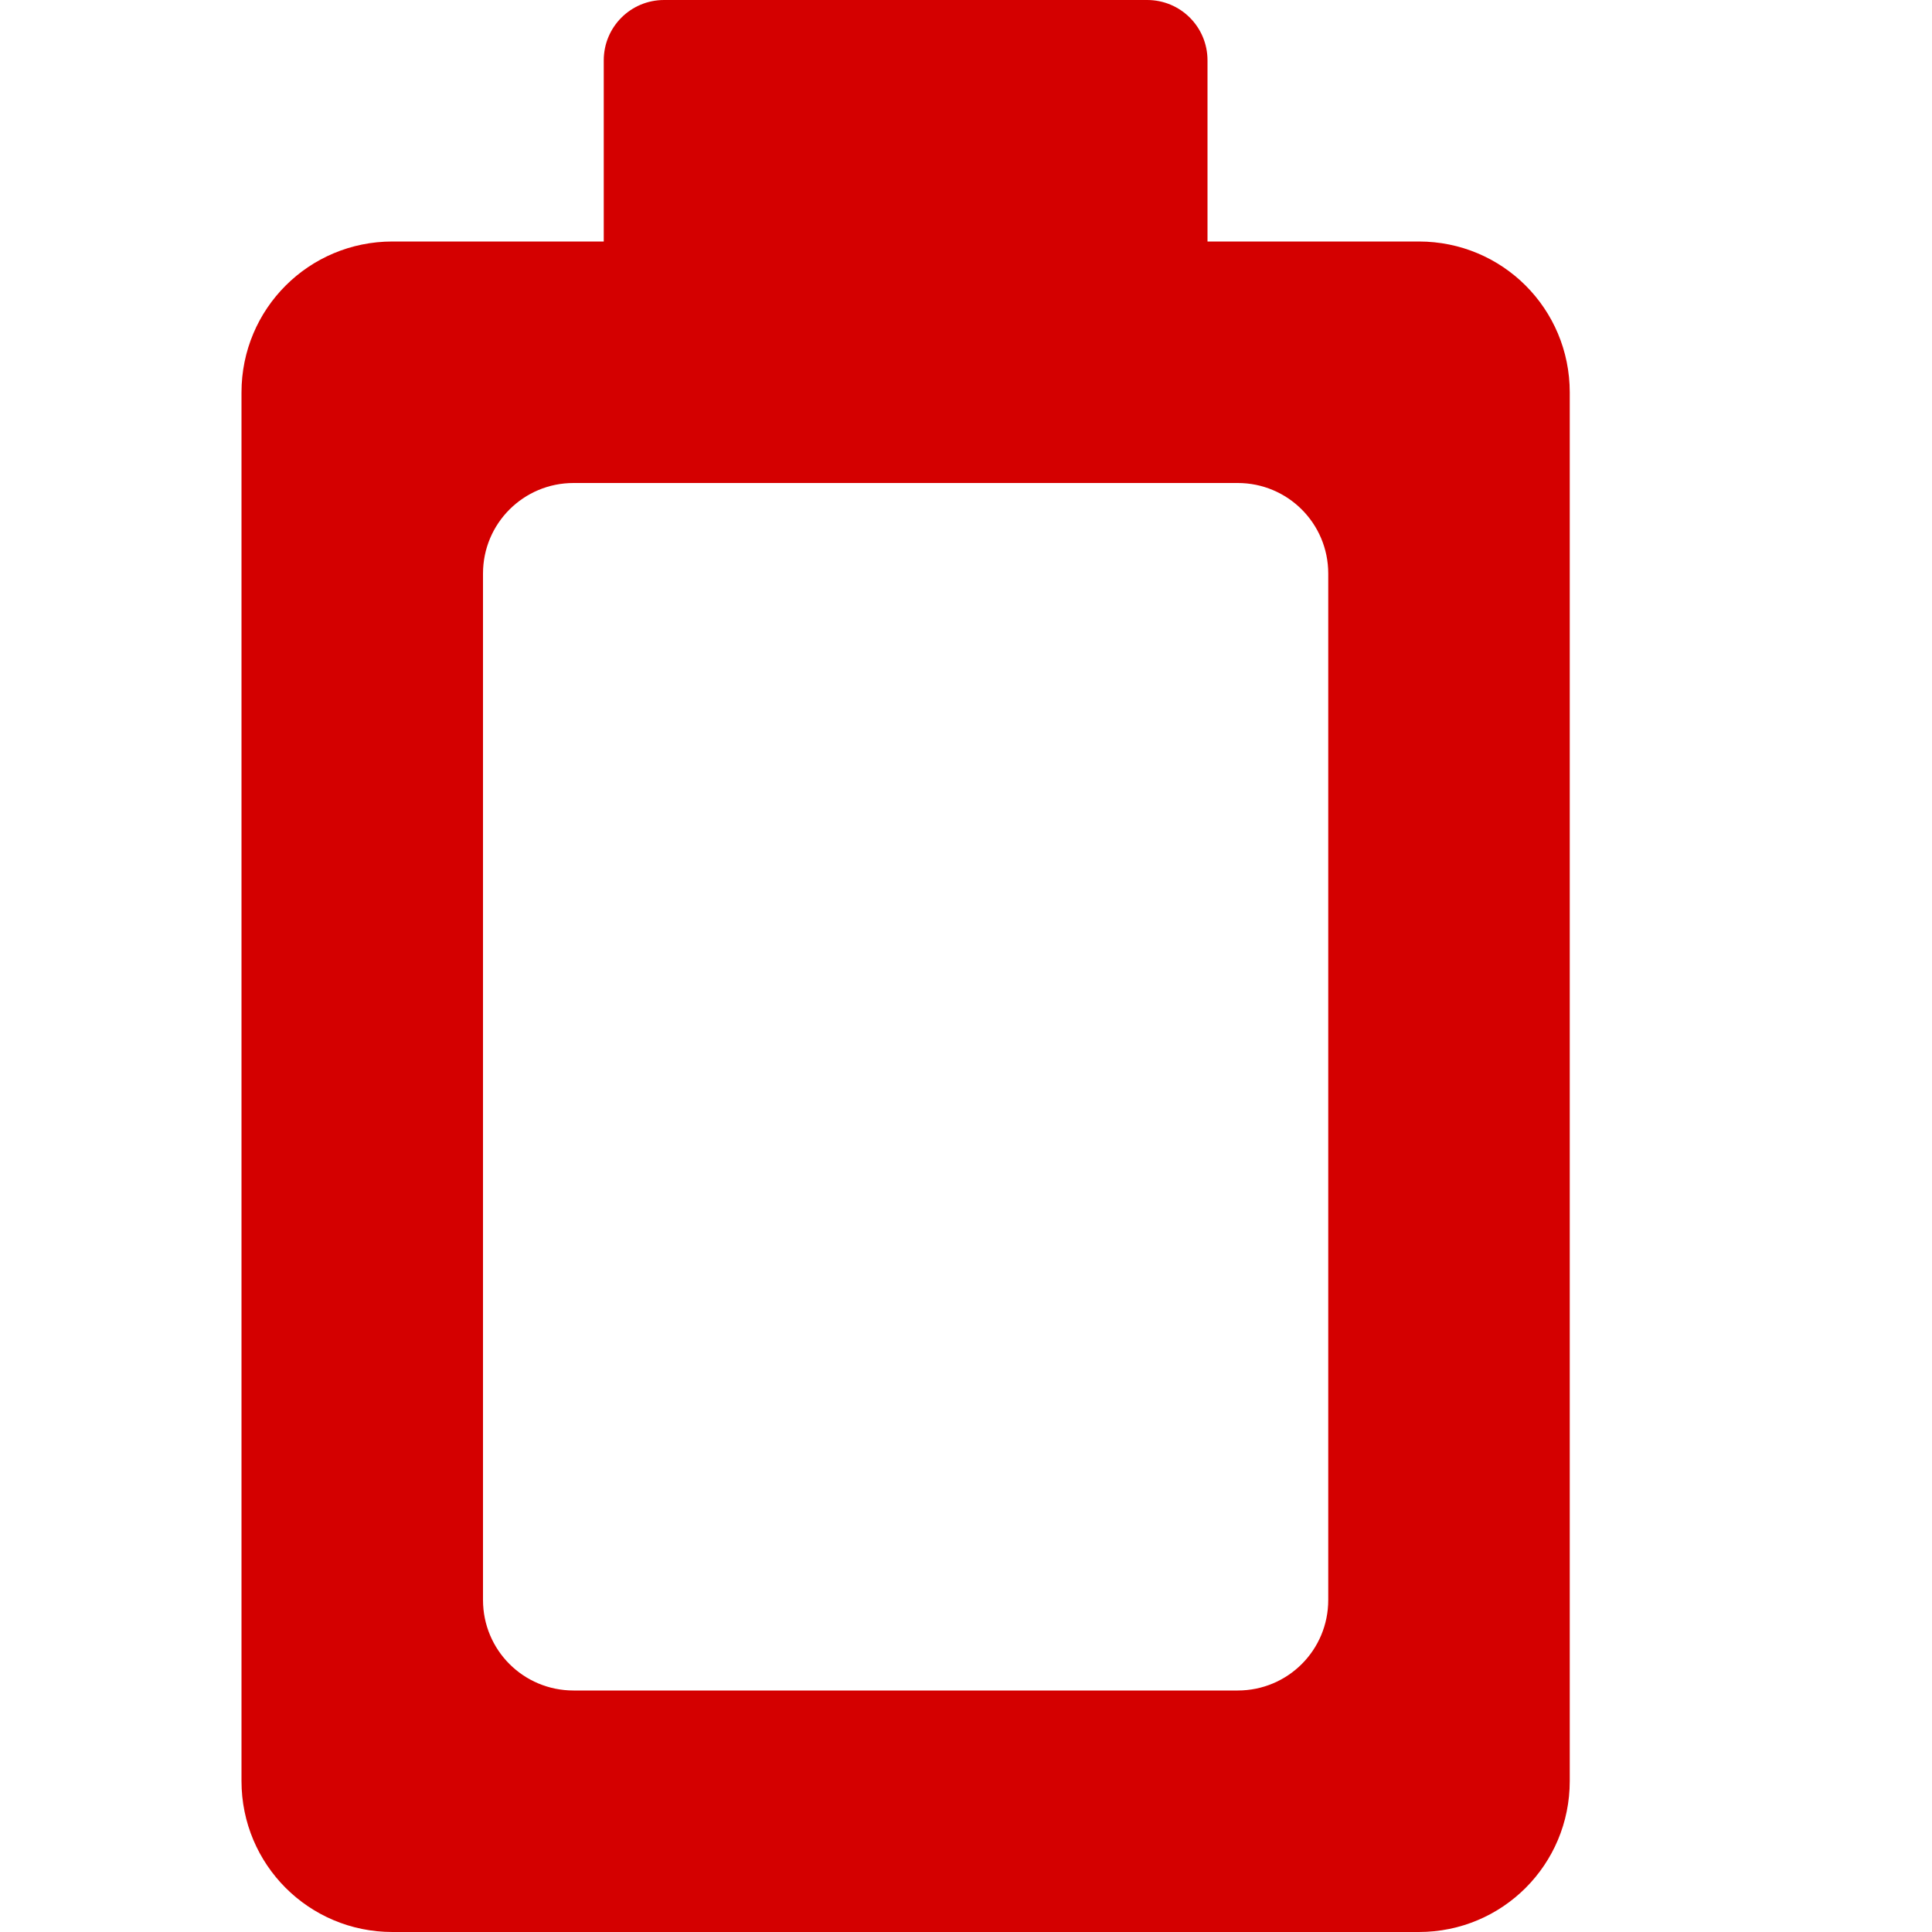
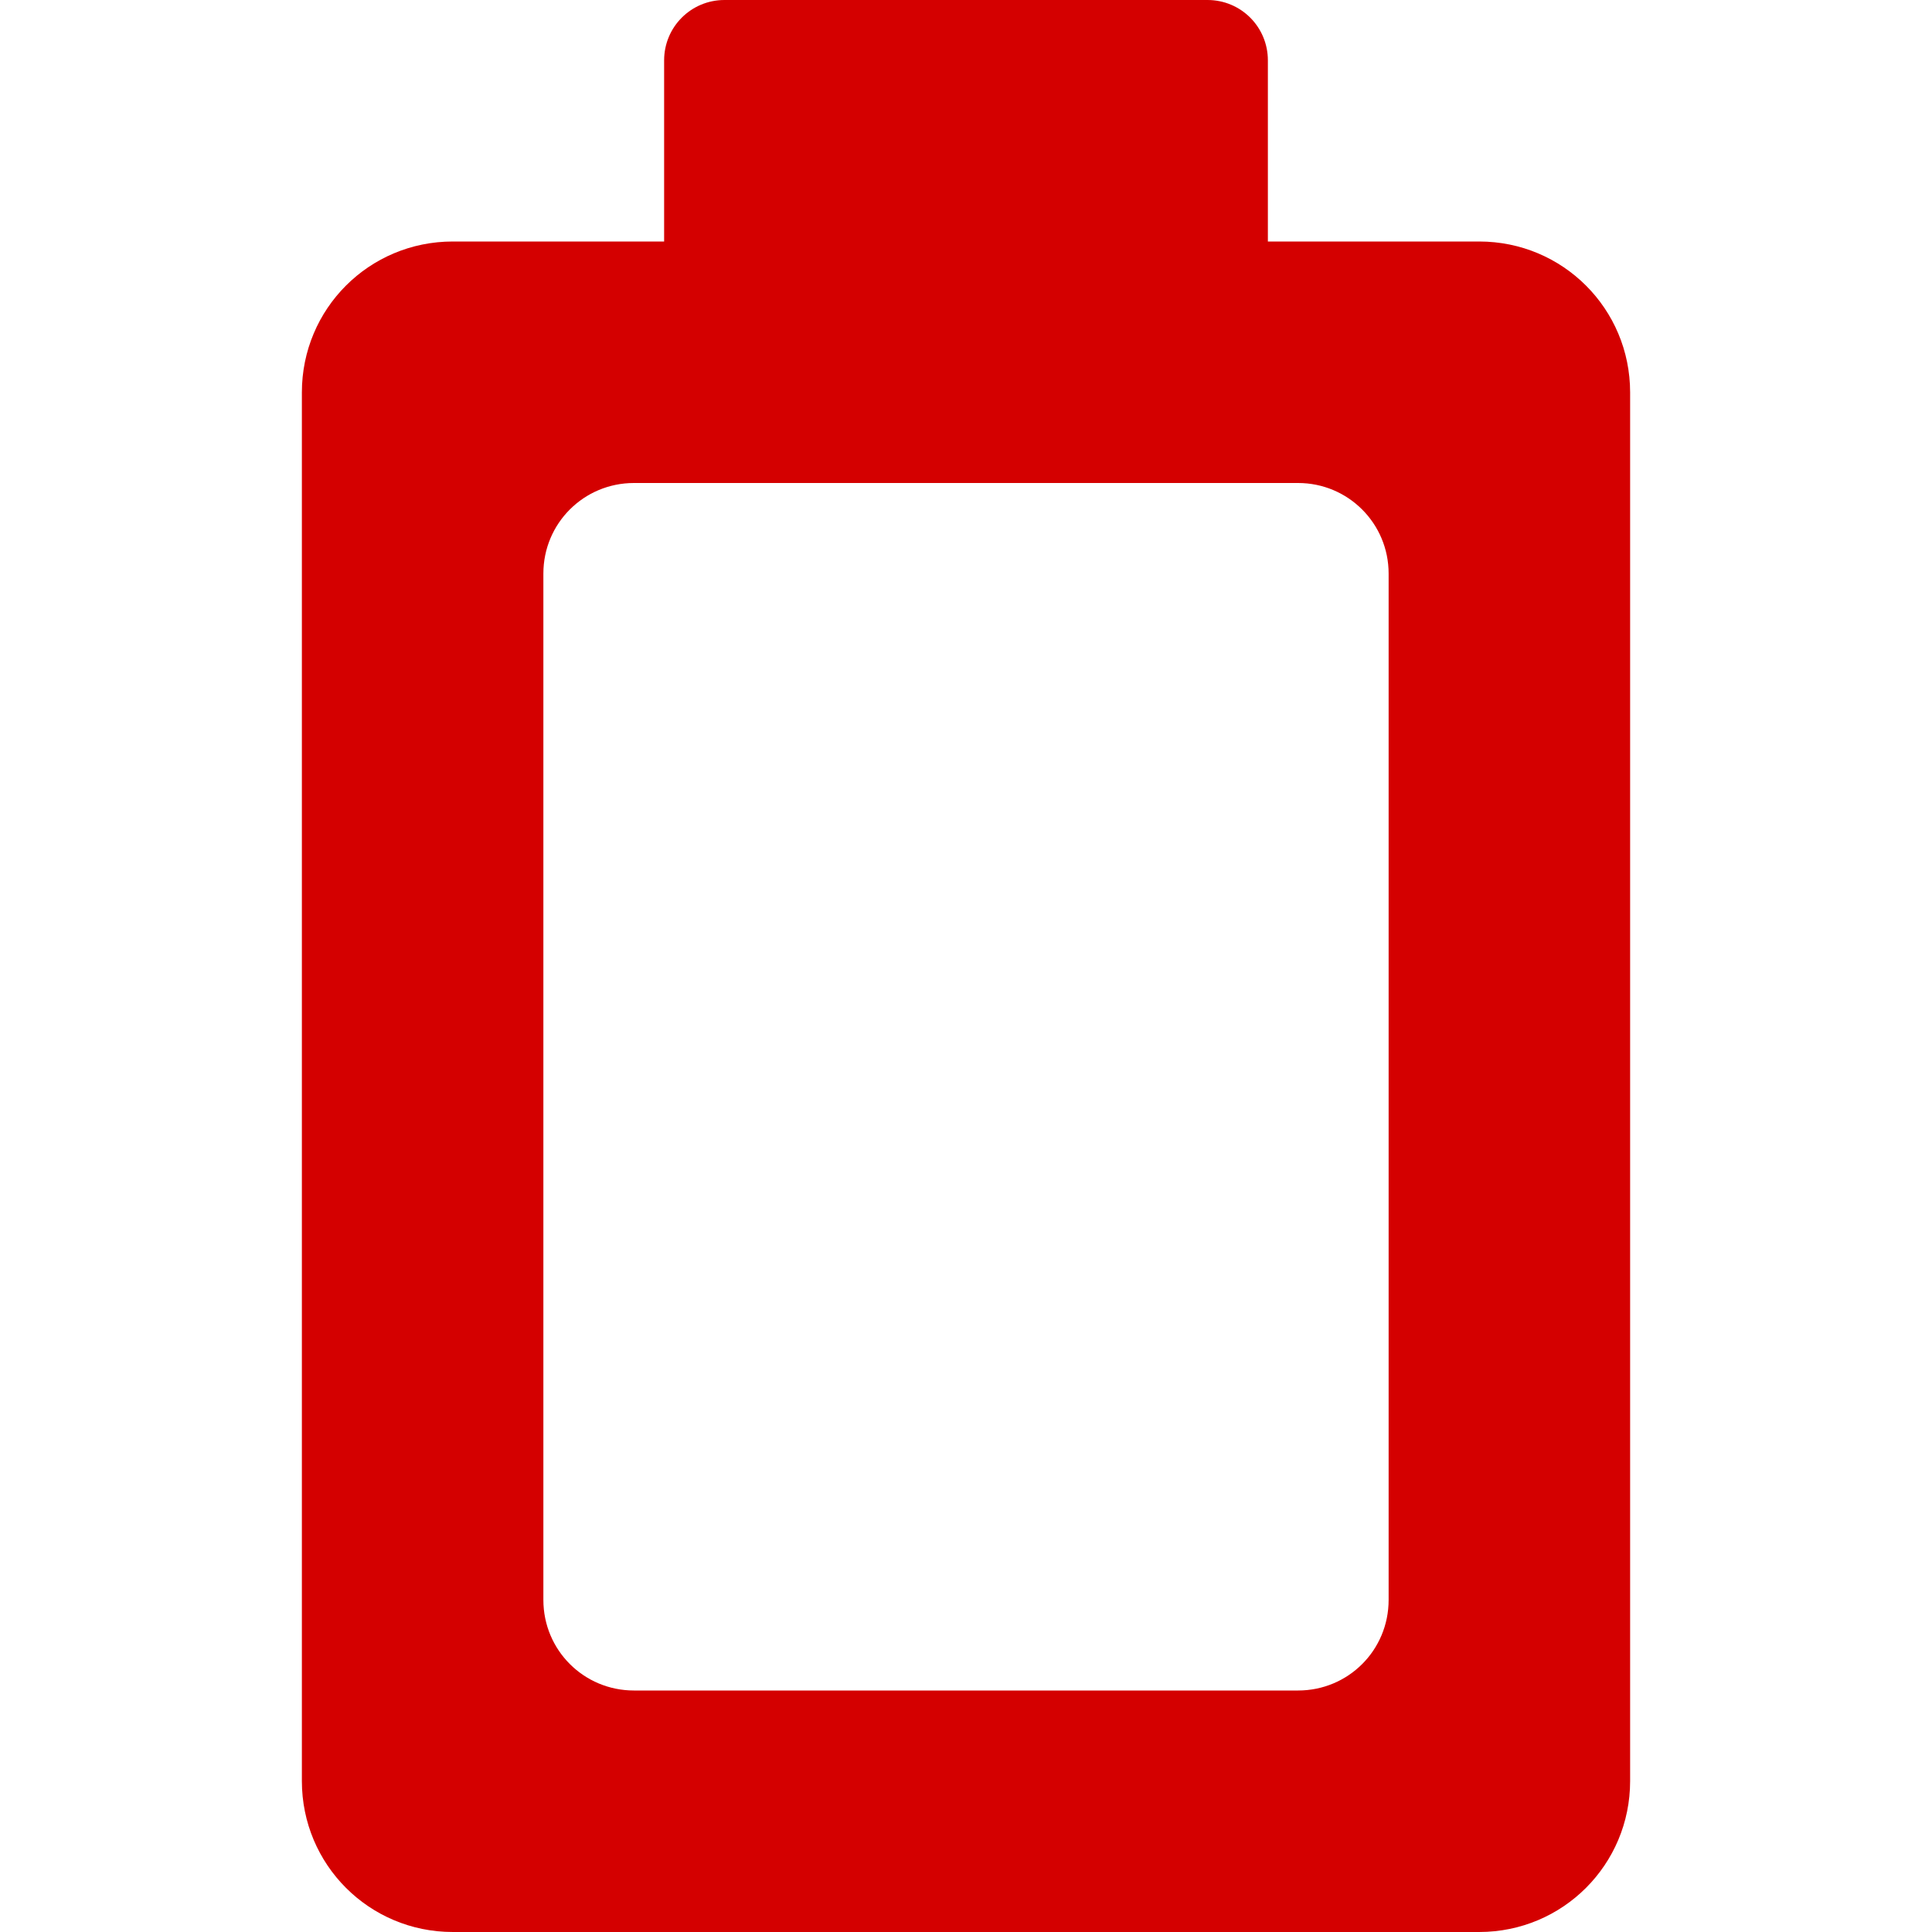
- <svg xmlns="http://www.w3.org/2000/svg" width="16" height="16" id="svg2" version="1.0" style="display:inline">
-   <defs id="defs4" />
-   <g id="layer1" style="display:inline" transform="translate(0,-6)">
-     <path style="fill:#d40000;fill-opacity:1;stroke:none;display:inline" d="M 2,20.75 C 2,21.442 2.558,22 3.25,22 l 8.5,0 C 12.443,22 13,21.442 13,20.75 L 13,9.25 C 13,8.557 12.443,8 11.75,8 L 10,8 10,7 10,6.5 C 10,6.223 9.777,6 9.5,6 L 9,6 6,6 5.5,6 C 5.223,6 5,6.223 5,6.5 L 5,7 5,8 3.25,8 C 2.558,8 2,8.557 2,9.25 l 0,11.5 z m 2,-1.5 0,-8.5 C 4,10.335 4.335,10 4.75,10 l 5.5,0 c 0.415,0 0.75,0.335 0.75,0.75 l 0,8.5 C 11,19.666 10.665,20 10.25,20 l -5.5,0 C 4.335,20 4,19.666 4,19.25 z" id="path3775" class="error" />
-   </g>
+ <svg xmlns="http://www.w3.org/2000/svg" height="16" width="16" version="1.1">
+   <path d="m2.5 14.75c0 0.692 0.557 1.25 1.25 1.25h8.5c0.692 0 1.25-0.558 1.25-1.25v-11.5c0-0.693-0.558-1.25-1.25-1.25h-1.75v-1.5c0-0.277-0.223-0.5-0.5-0.5h-4c-0.277 0-0.5 0.223-0.5 0.5v1.5h-1.75c-0.693 0-1.25 0.557-1.25 1.25zm2-1.5v-8.5c0-0.416 0.335-0.75 0.75-0.75h5.5c0.415 0 0.75 0.335 0.75 0.75v8.5c0 0.416-0.334 0.75-0.75 0.75h-5.5c-0.415 0-0.75-0.334-0.75-0.75z" fill="#d40000" />
</svg>
